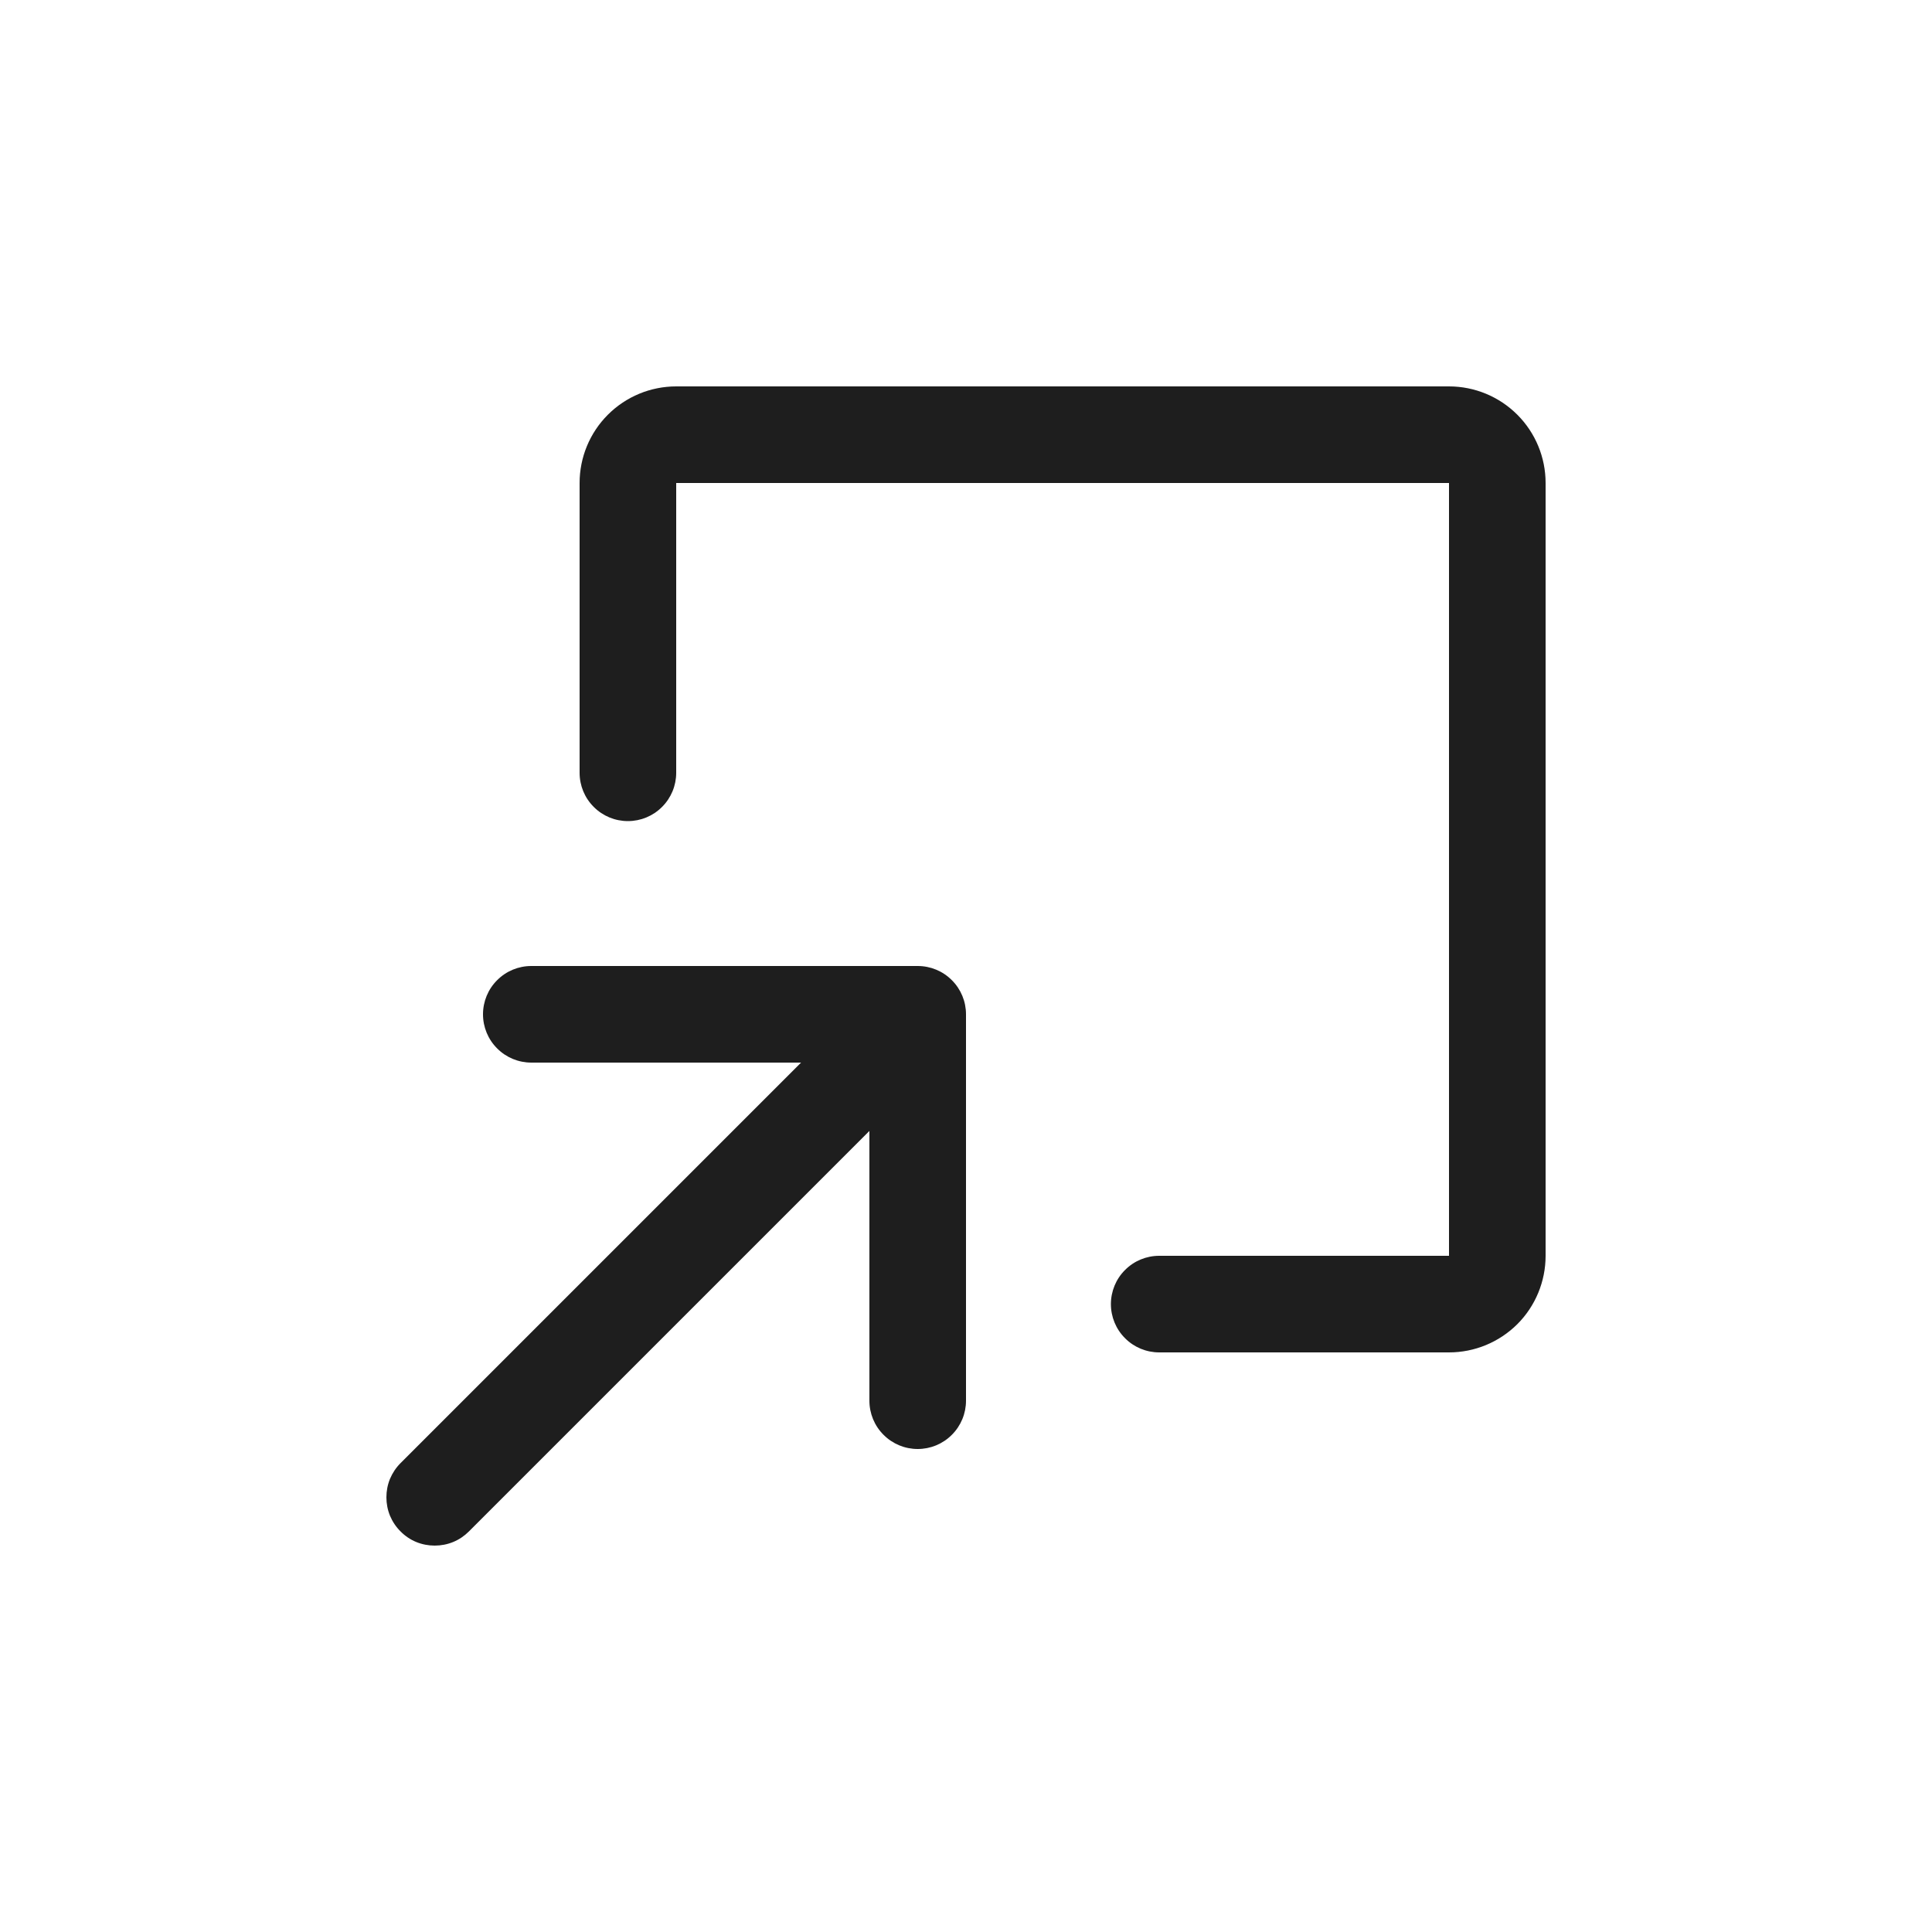
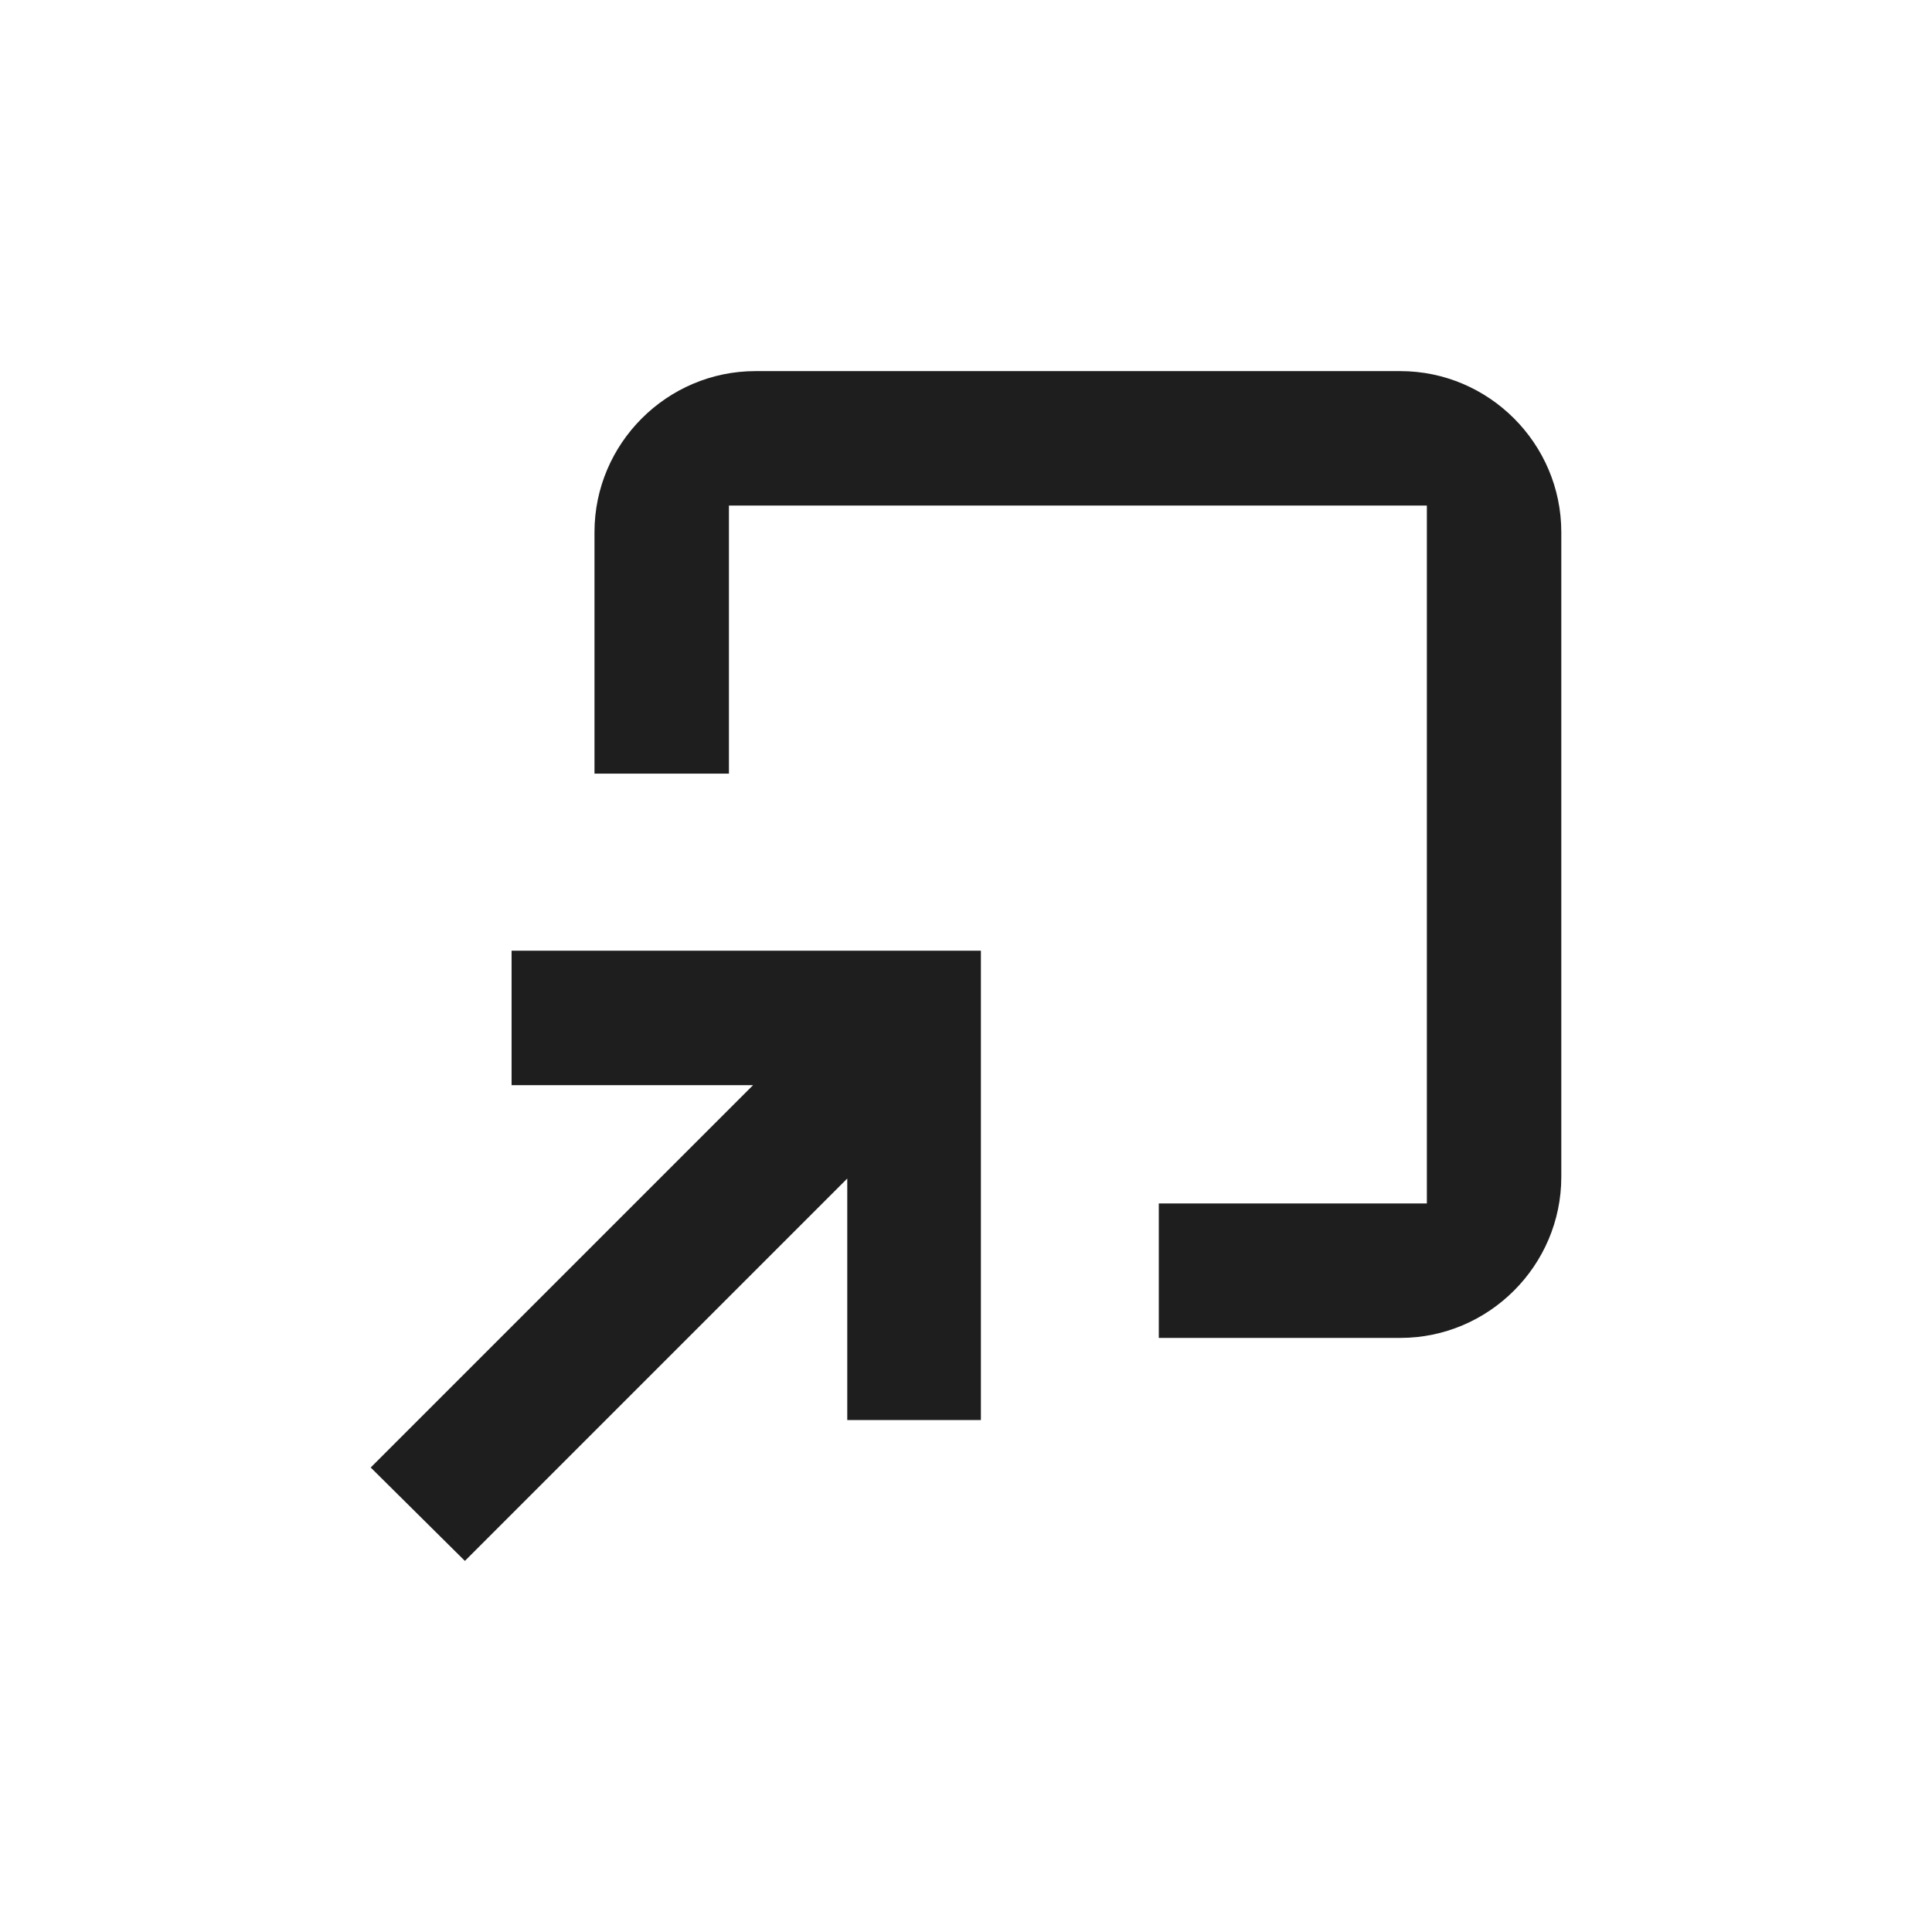
<svg xmlns="http://www.w3.org/2000/svg" width="24" height="24" viewBox="0 0 24 24" fill="none">
-   <path d="M12 12.6V17.4C12 17.559 11.937 17.712 11.824 17.824C11.712 17.937 11.559 18 11.4 18C11.241 18 11.088 17.937 10.976 17.824C10.863 17.712 10.8 17.559 10.8 17.4V14.049L5.825 19.024C5.769 19.08 5.703 19.125 5.63 19.155C5.557 19.185 5.479 19.2 5.4 19.2C5.321 19.2 5.243 19.185 5.17 19.155C5.097 19.125 5.031 19.08 4.976 19.024C4.92 18.969 4.876 18.903 4.845 18.83C4.815 18.757 4.8 18.679 4.8 18.6C4.8 18.521 4.815 18.443 4.845 18.37C4.876 18.297 4.92 18.231 4.976 18.175L9.951 13.2H6.6C6.441 13.2 6.288 13.137 6.176 13.024C6.063 12.912 6 12.759 6 12.6C6 12.441 6.063 12.288 6.176 12.176C6.288 12.063 6.441 12 6.6 12H11.4C11.559 12 11.712 12.063 11.824 12.176C11.937 12.288 12 12.441 12 12.6ZM18 4.8H8.4C8.082 4.8 7.777 4.926 7.551 5.152C7.326 5.377 7.2 5.682 7.2 6V9.6C7.2 9.759 7.263 9.912 7.376 10.024C7.488 10.137 7.641 10.2 7.8 10.2C7.959 10.2 8.112 10.137 8.224 10.024C8.337 9.912 8.4 9.759 8.4 9.6V6H18V15.6H14.4C14.241 15.6 14.088 15.663 13.976 15.776C13.863 15.888 13.8 16.041 13.8 16.2C13.8 16.359 13.863 16.512 13.976 16.624C14.088 16.737 14.241 16.8 14.4 16.8H18C18.318 16.8 18.623 16.674 18.849 16.449C19.074 16.224 19.2 15.918 19.2 15.6V6C19.2 5.682 19.074 5.377 18.849 5.152C18.623 4.926 18.318 4.8 18 4.8Z" fill="#1E1E1E" />
+   <path d="M9.385 4.61H17.395C18.495 4.61 19.395 5.51 19.395 6.61V14.62C19.395 15.72 18.495 16.62 17.395 16.62H14.395V14.95H17.725V6.28H9.055V9.61H7.385V6.61C7.385 5.51 8.285 4.61 9.385 4.61Z" fill="#1E1E1E" />
+   <path d="M9.355 13.48H6.355V11.81H12.185V17.64H10.525V14.64L5.775 19.39L4.605 18.23L9.355 13.48Z" fill="#1E1E1E" />
</svg>
